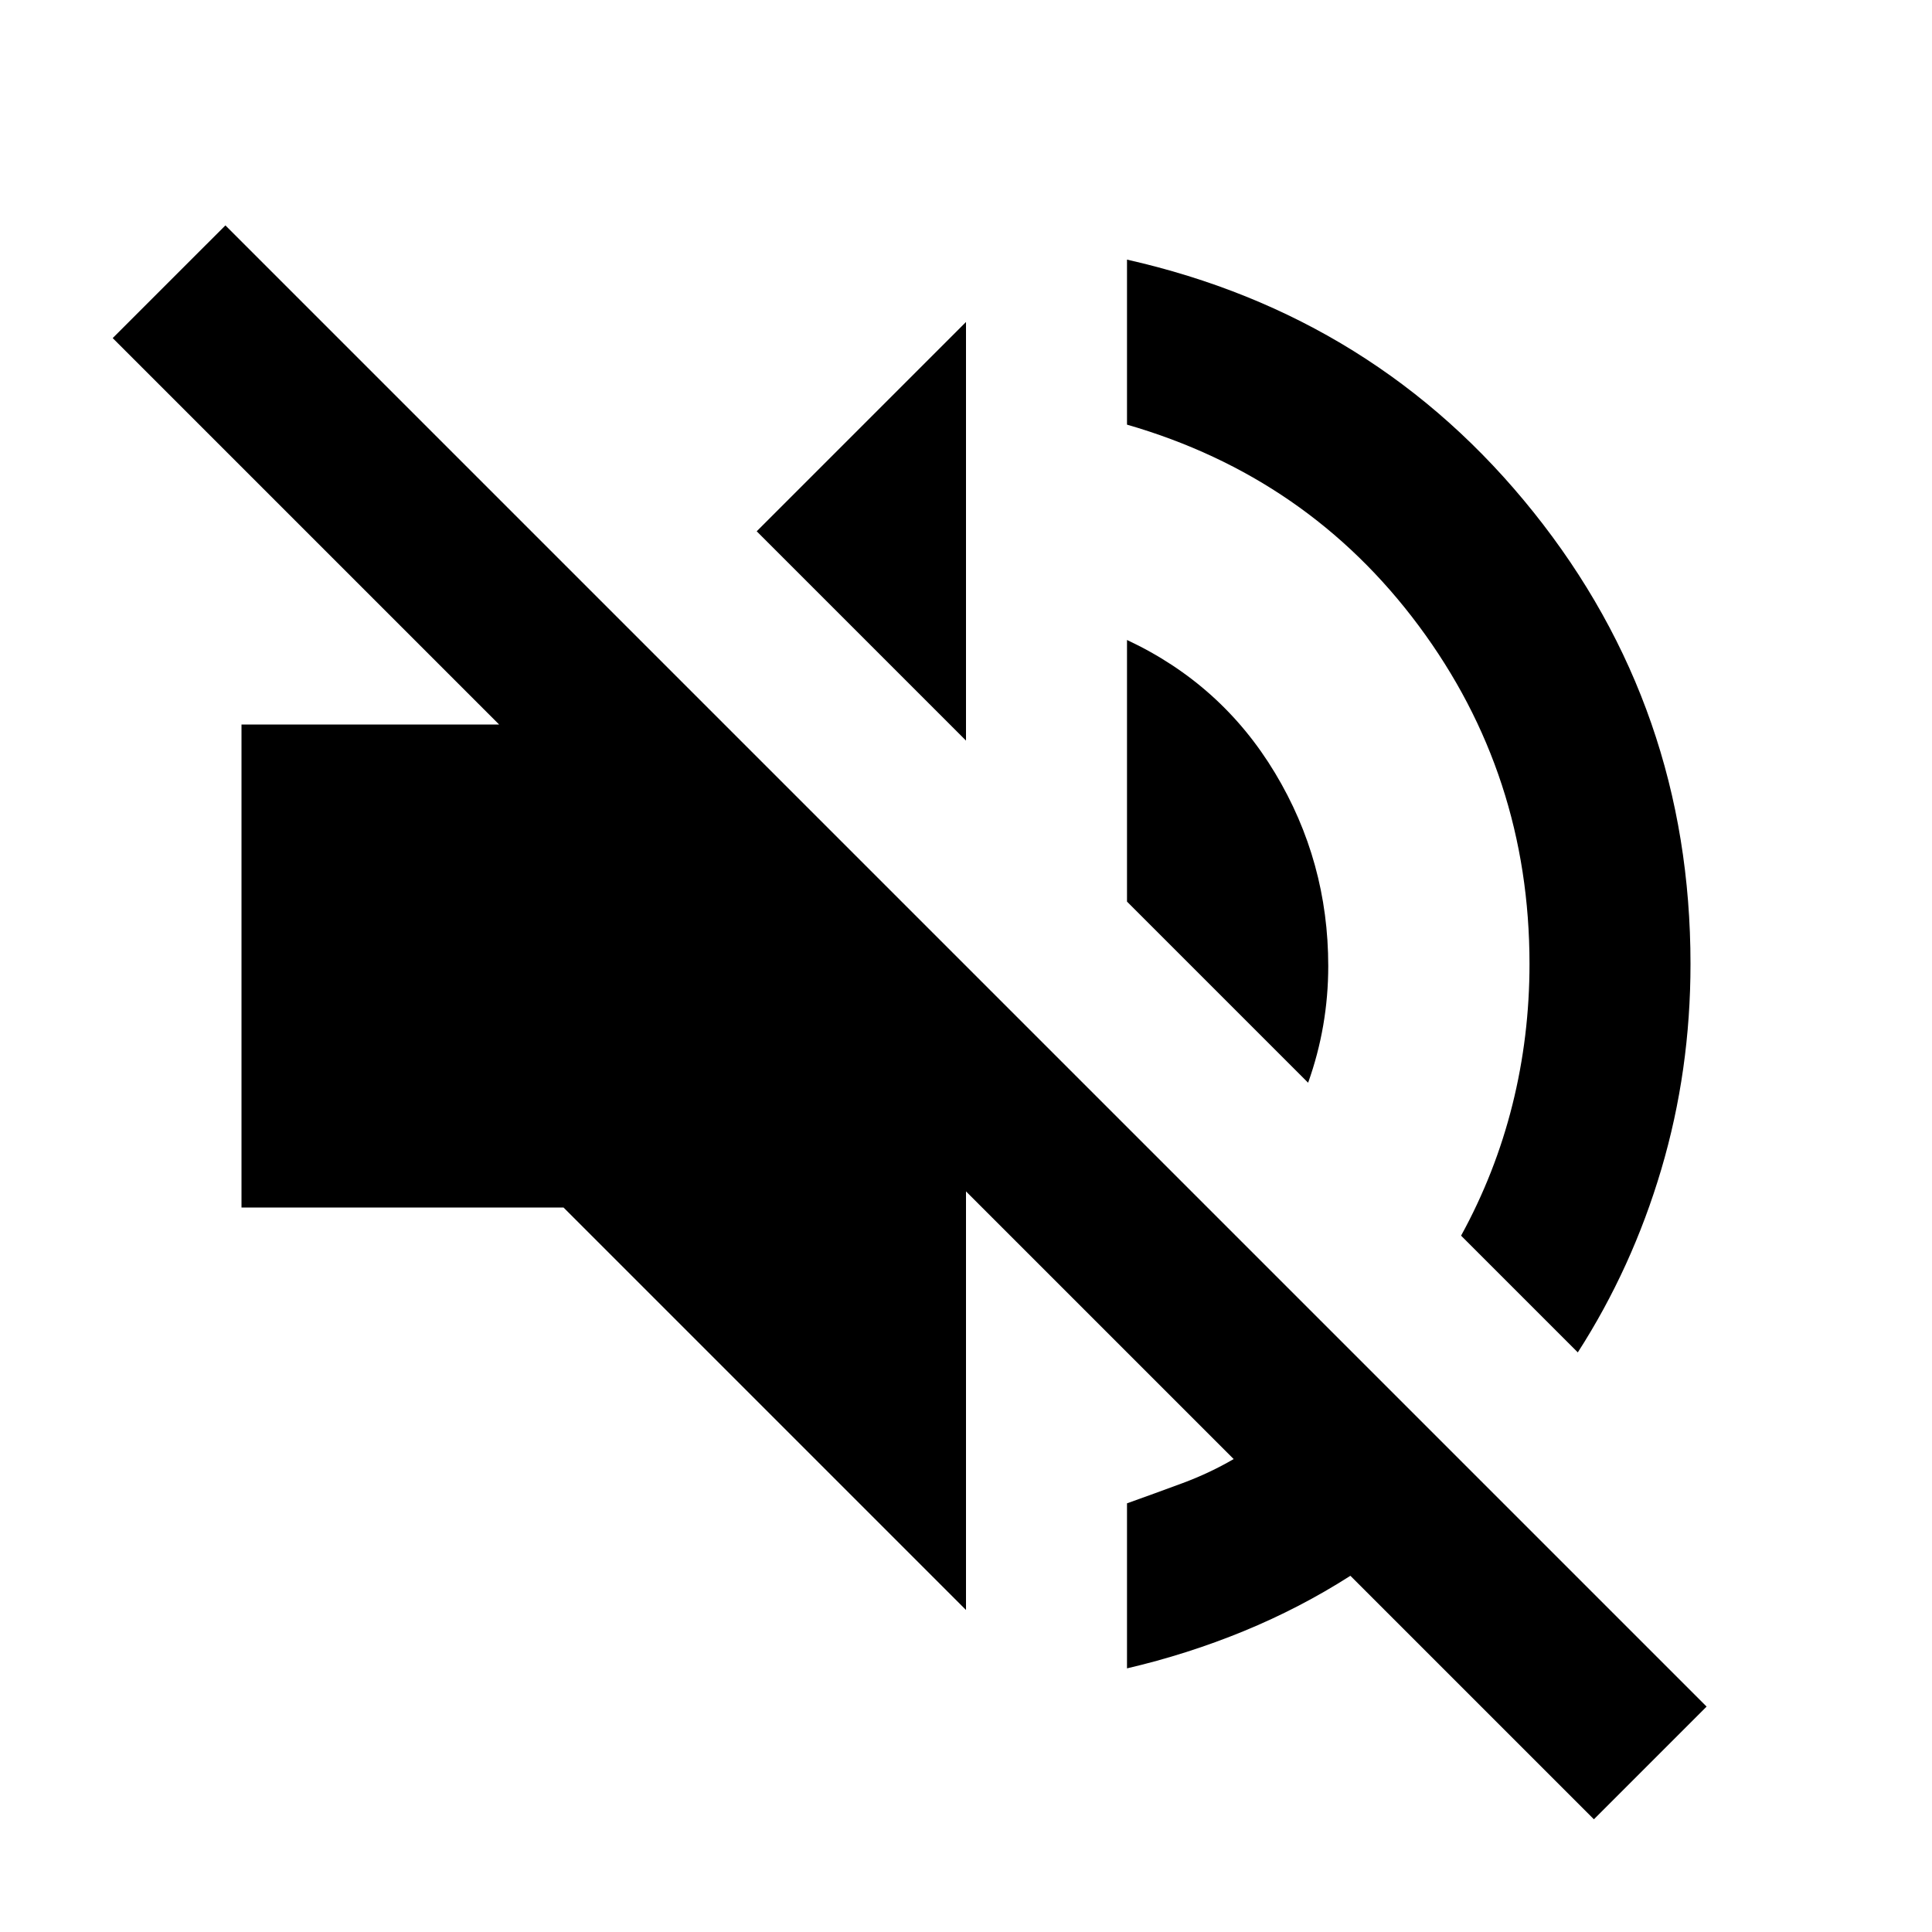
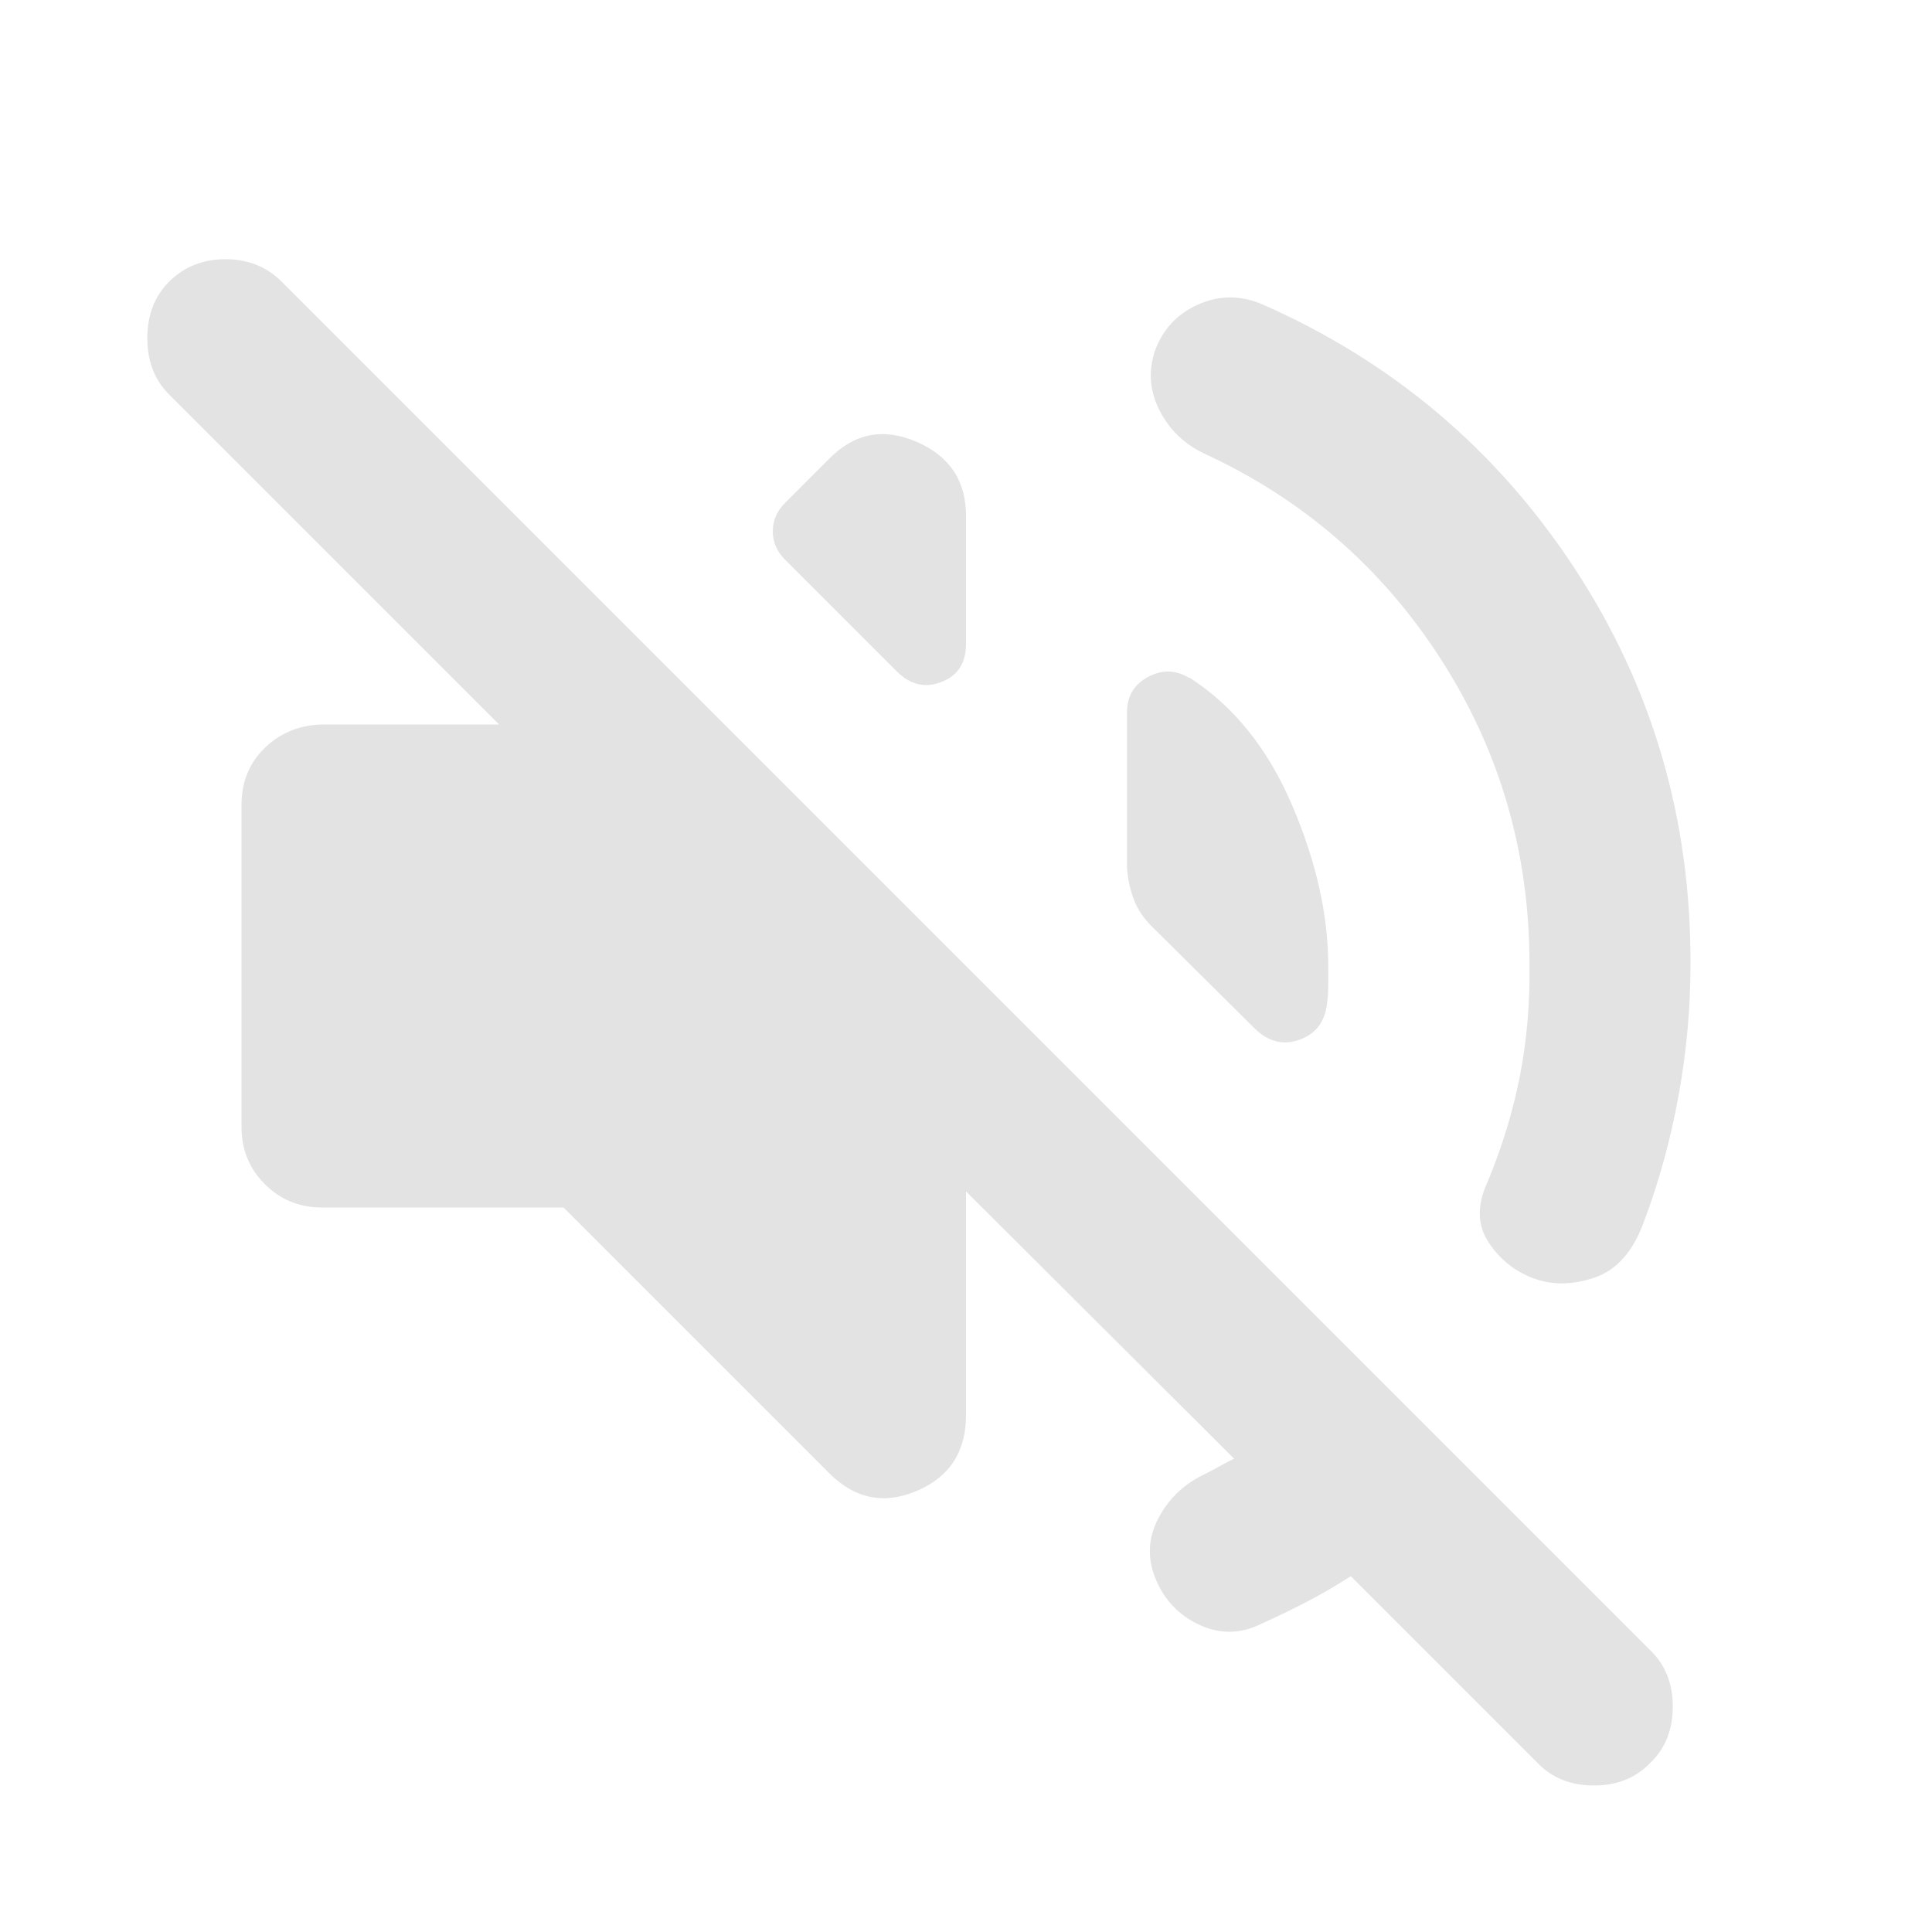
- <svg xmlns="http://www.w3.org/2000/svg" height="24px" viewBox="0 -960 960 960" width="24px">
-   <path d="M792-56 671-177q-25 16-53 27.5T560-131v-82q14-5 27.5-10t25.5-12L480-368v208L280-360H120v-240h128L56-792l56-56 736 736-56 56Zm-8-232-58-58q17-31 25.5-65t8.5-70q0-94-55-168T560-749v-82q124 28 202 125.5T840-481q0 53-14.5 102T784-288ZM650-422l-90-90v-130q47 22 73.5 66t26.5 96q0 15-2.5 29.5T650-422ZM480-592 376-696l104-104v208Z" />
+ <svg xmlns="http://www.w3.org/2000/svg" viewBox="0 0 24 24" height="24px" width="24px" fill="#e3e3e3">
+   <path d="M16.78,19.58q-0.28,0.18-0.55,0.32t-0.58,0.28q-0.38,0.18-0.76,0T14.35,19.6q-0.15-0.38 0.04-0.74t0.56-0.54q0.1-0.05 0.19-0.1t0.19-0.1L12,14.8v2.78q0,0.68-0.61,0.94T10.3,18.3L7,15H4q-0.42,0-0.71-0.29T3,14V10Q3,9.57 3.29,9.29T4,9H6.2L2.1,4.9Q1.83,4.63 1.83,4.2T2.1,3.5Q2.38,3.22 2.8,3.22T3.5,3.5l17,17q0.28,0.27 0.28,0.7T20.5,21.9q-0.27,0.28-0.7,0.28T19.1,21.9l-2.32-2.32ZM19,11.98q0-2.08-1.1-3.79q-1.1-1.71-2.95-2.56Q14.58,5.45 14.4,5.09T14.35,4.35q0.15-0.4 0.54-0.57t0.79,0q2.43,1.07 3.88,3.28T21,11.98q0,0.82-0.15,1.64t-0.43,1.56q-0.2,0.55-0.61,0.69t-0.76,0.01t-0.56-0.45t-0.01-0.75q0.27-0.65 0.4-1.31T19,11.98ZM14.78,8.42Q15.6,8.95 16.05,10t0.45,2q0,0.13 0,0.25T16.48,12.5q-0.05,0.32-0.35,0.42t-0.55-0.15L14.3,11.5q-0.15-0.15-0.22-0.34T14,10.77V8.85q0-0.3 0.26-0.44q0.26-0.14 0.51,0.01ZM9.75,6.95Q9.6,6.8 9.6,6.6T9.75,6.25L10.3,5.7q0.47-0.48 1.09-0.21T12,6.43V8q0,0.35-0.3,0.47T11.15,8.35l-1.4-1.4Z" />
</svg>
